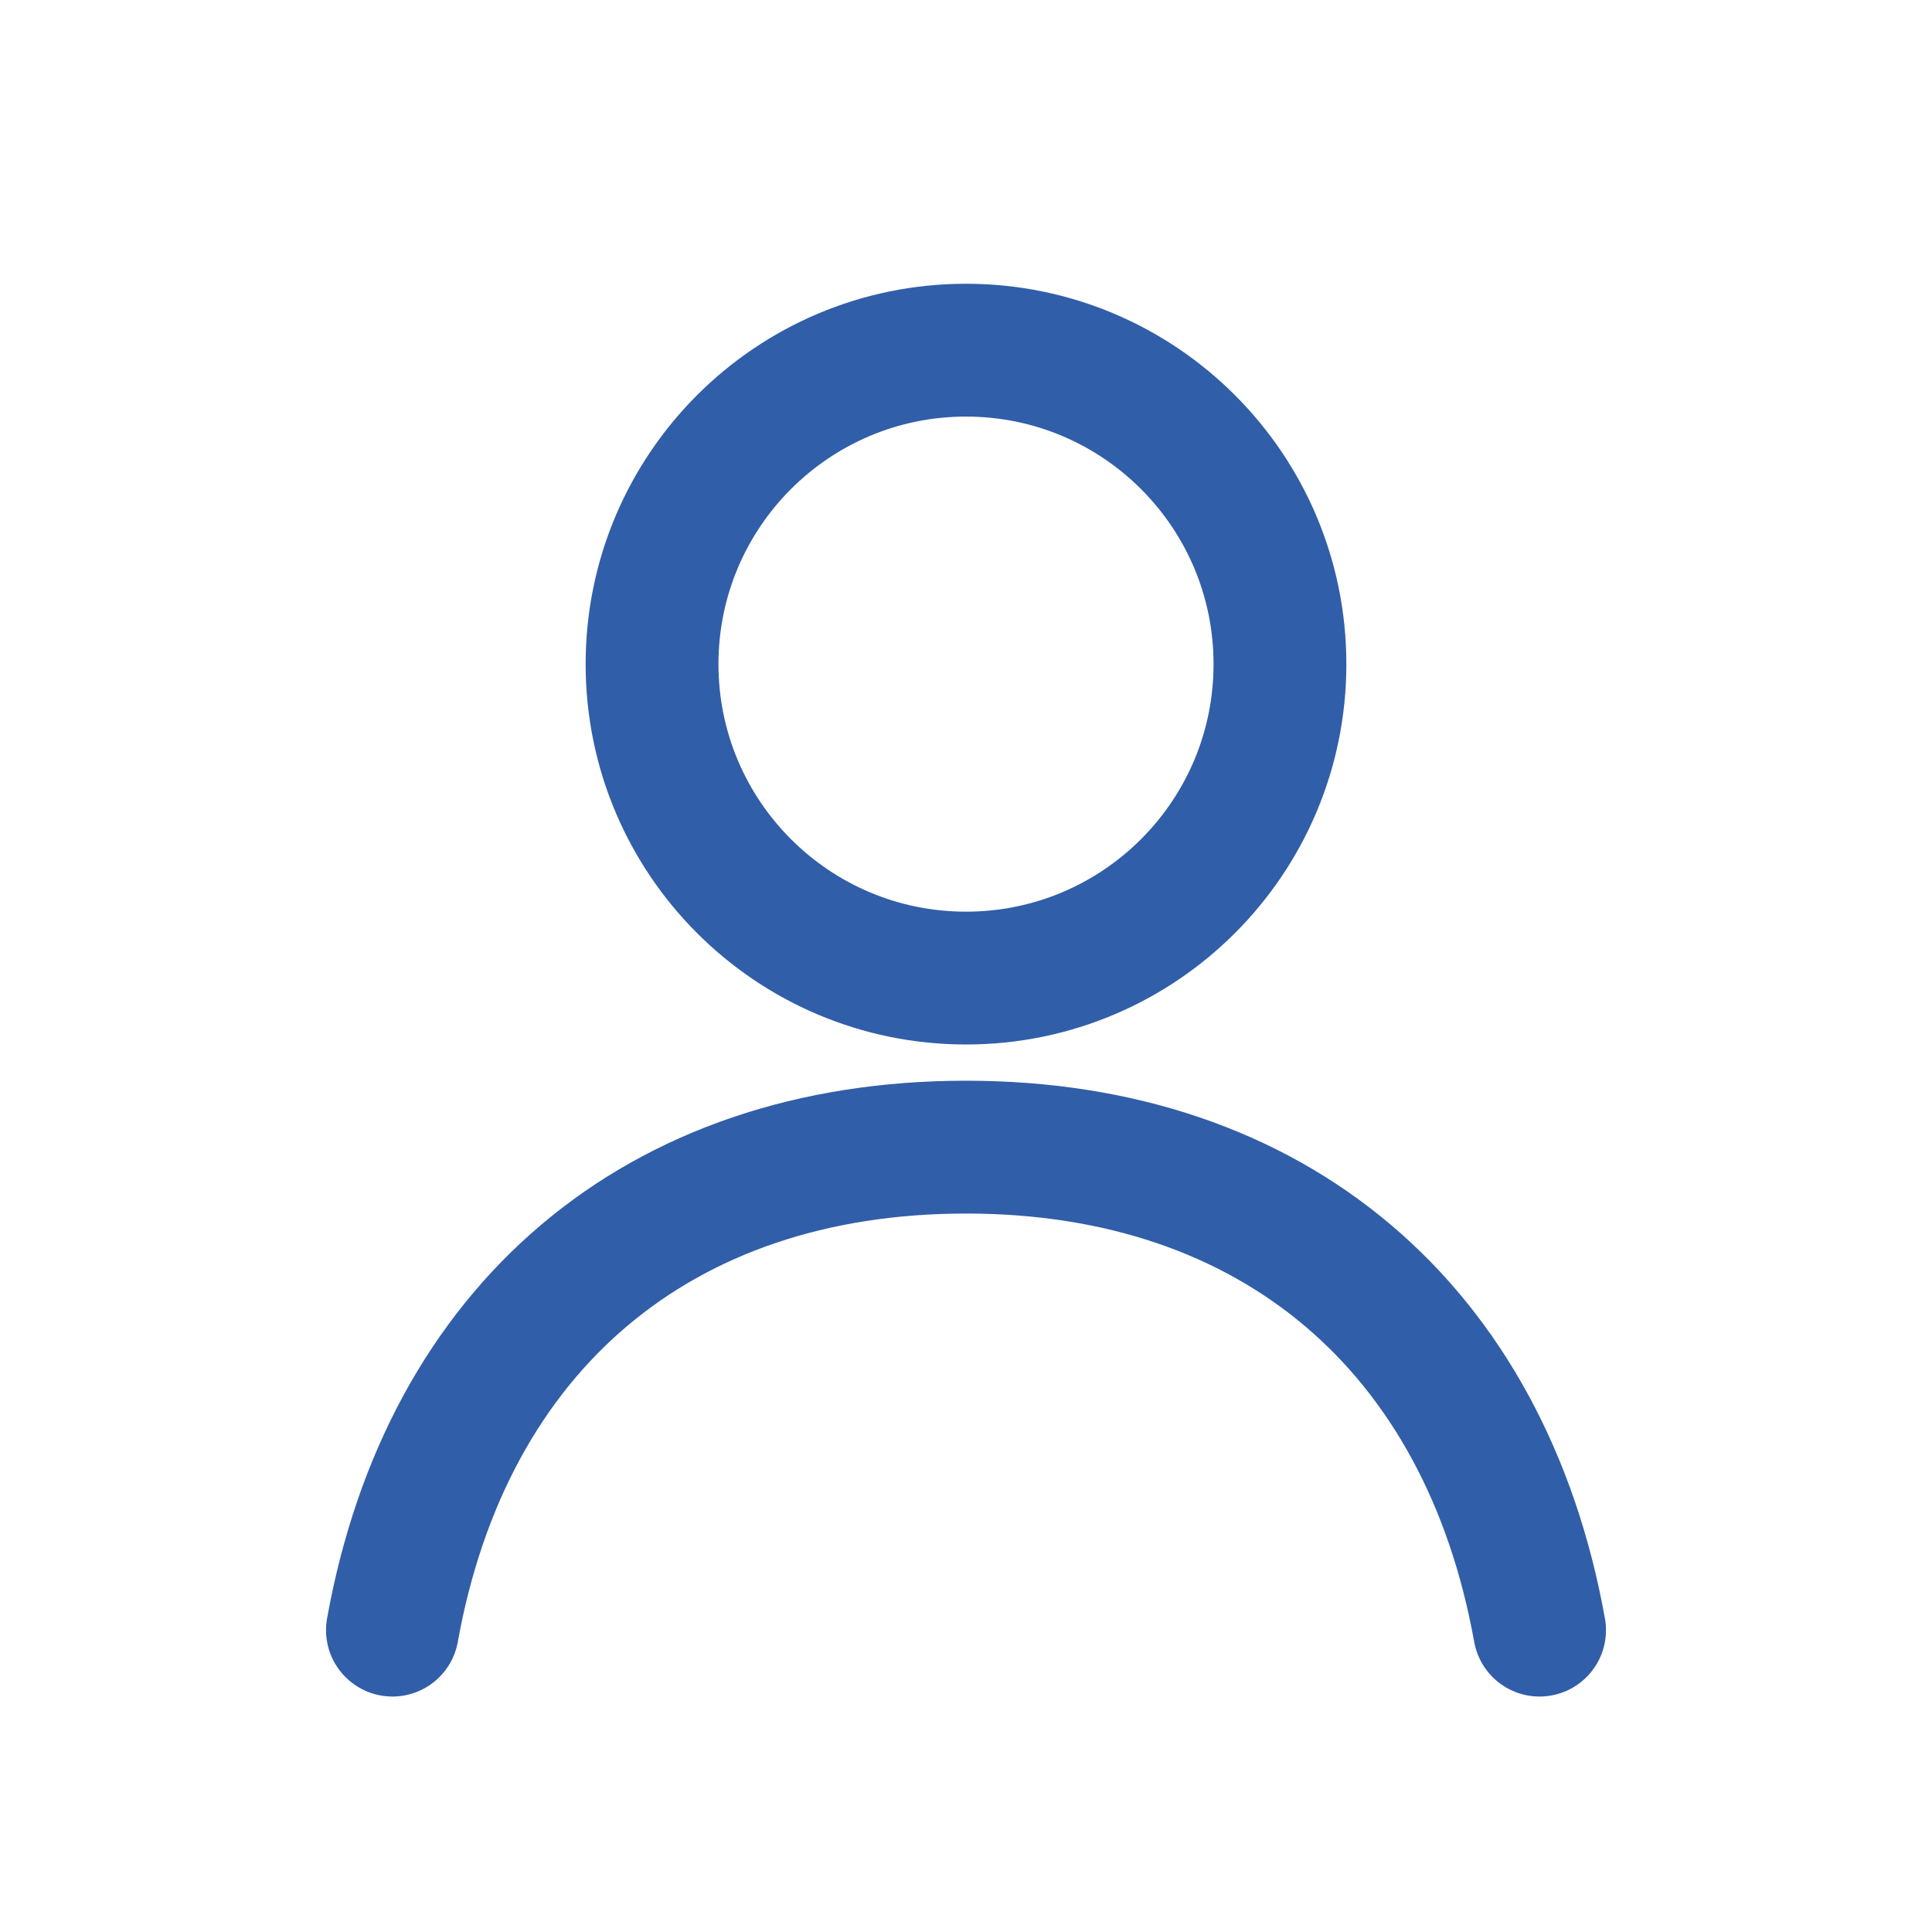
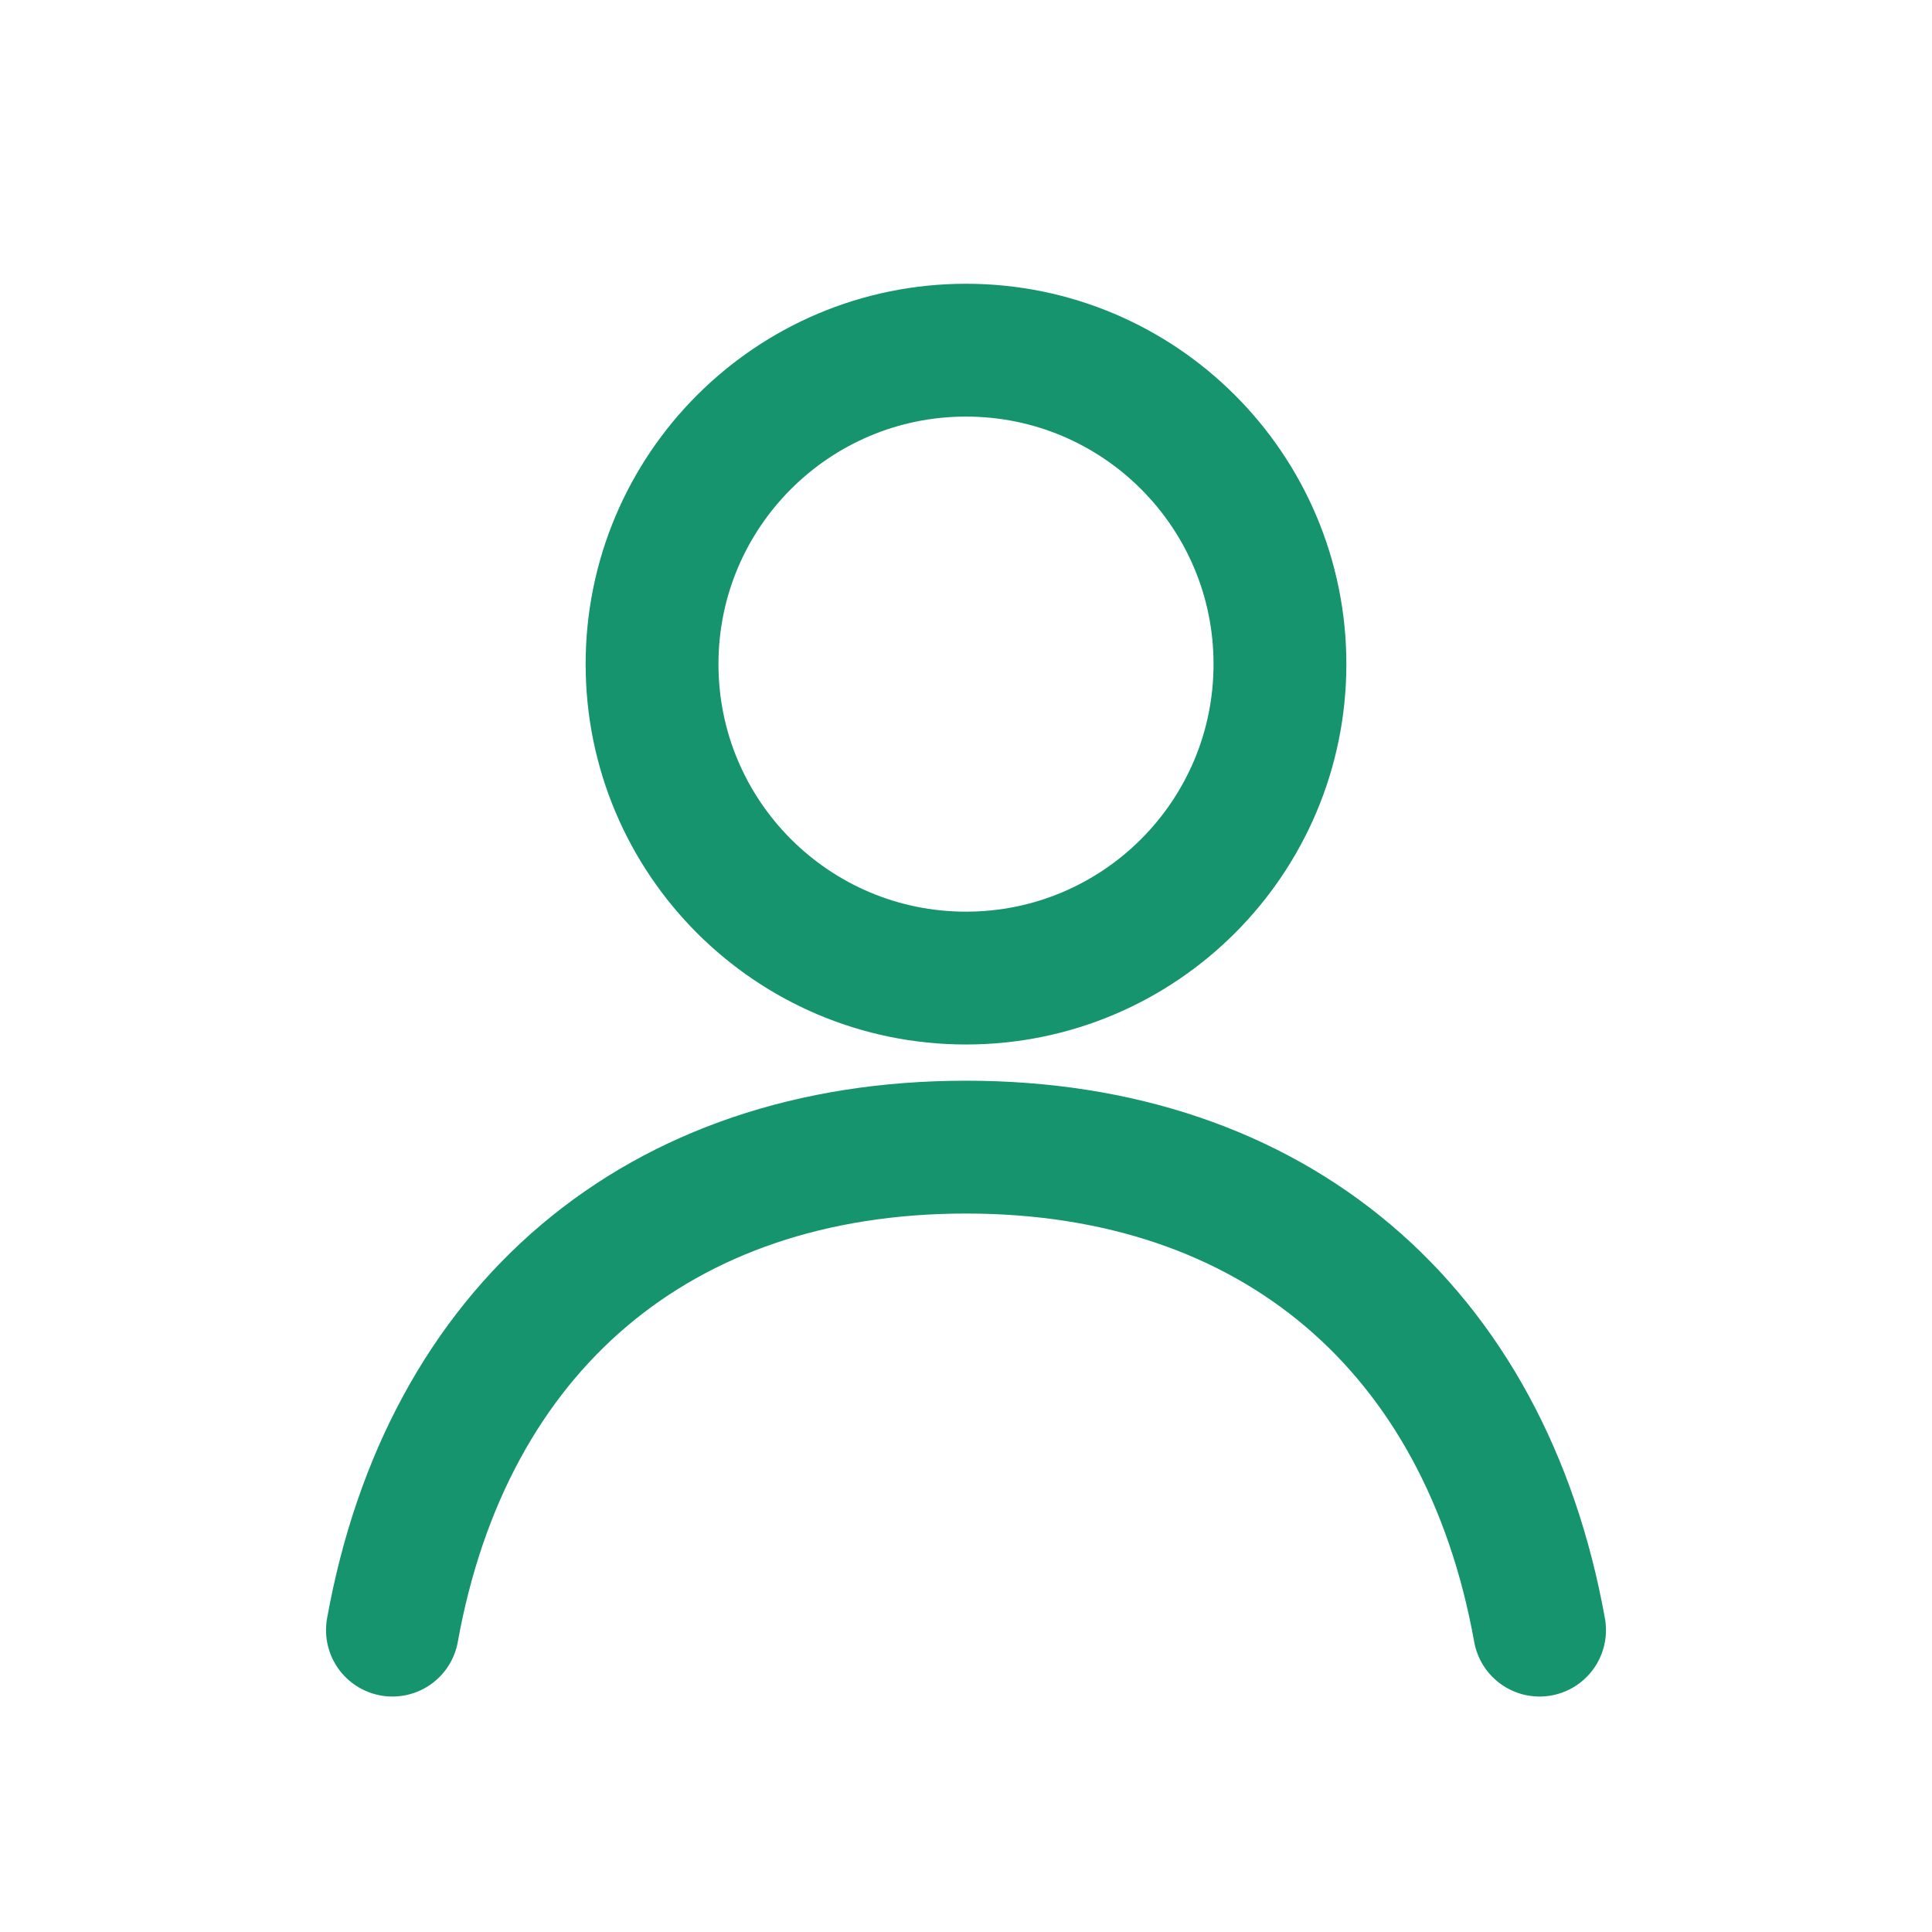
<svg xmlns="http://www.w3.org/2000/svg" viewBox="0 0 32 32" fill="none">
-   <circle cx="16" cy="11" r="5.2" stroke="#315EA8" stroke-width="2.2" />
-   <path d="M6.5 27c.9-5 4.4-8 9.5-8s8.6 3 9.5 8" stroke="#315EA8" stroke-width="2.2" stroke-linecap="round" />
+   <circle cx="16" cy="11" r="5.2" stroke="#15946D" stroke-width="2.2" />
+   <path d="M6.5 27c.9-5 4.4-8 9.5-8s8.6 3 9.5 8" stroke="#15946D" stroke-width="2.2" stroke-linecap="round" />
</svg>
